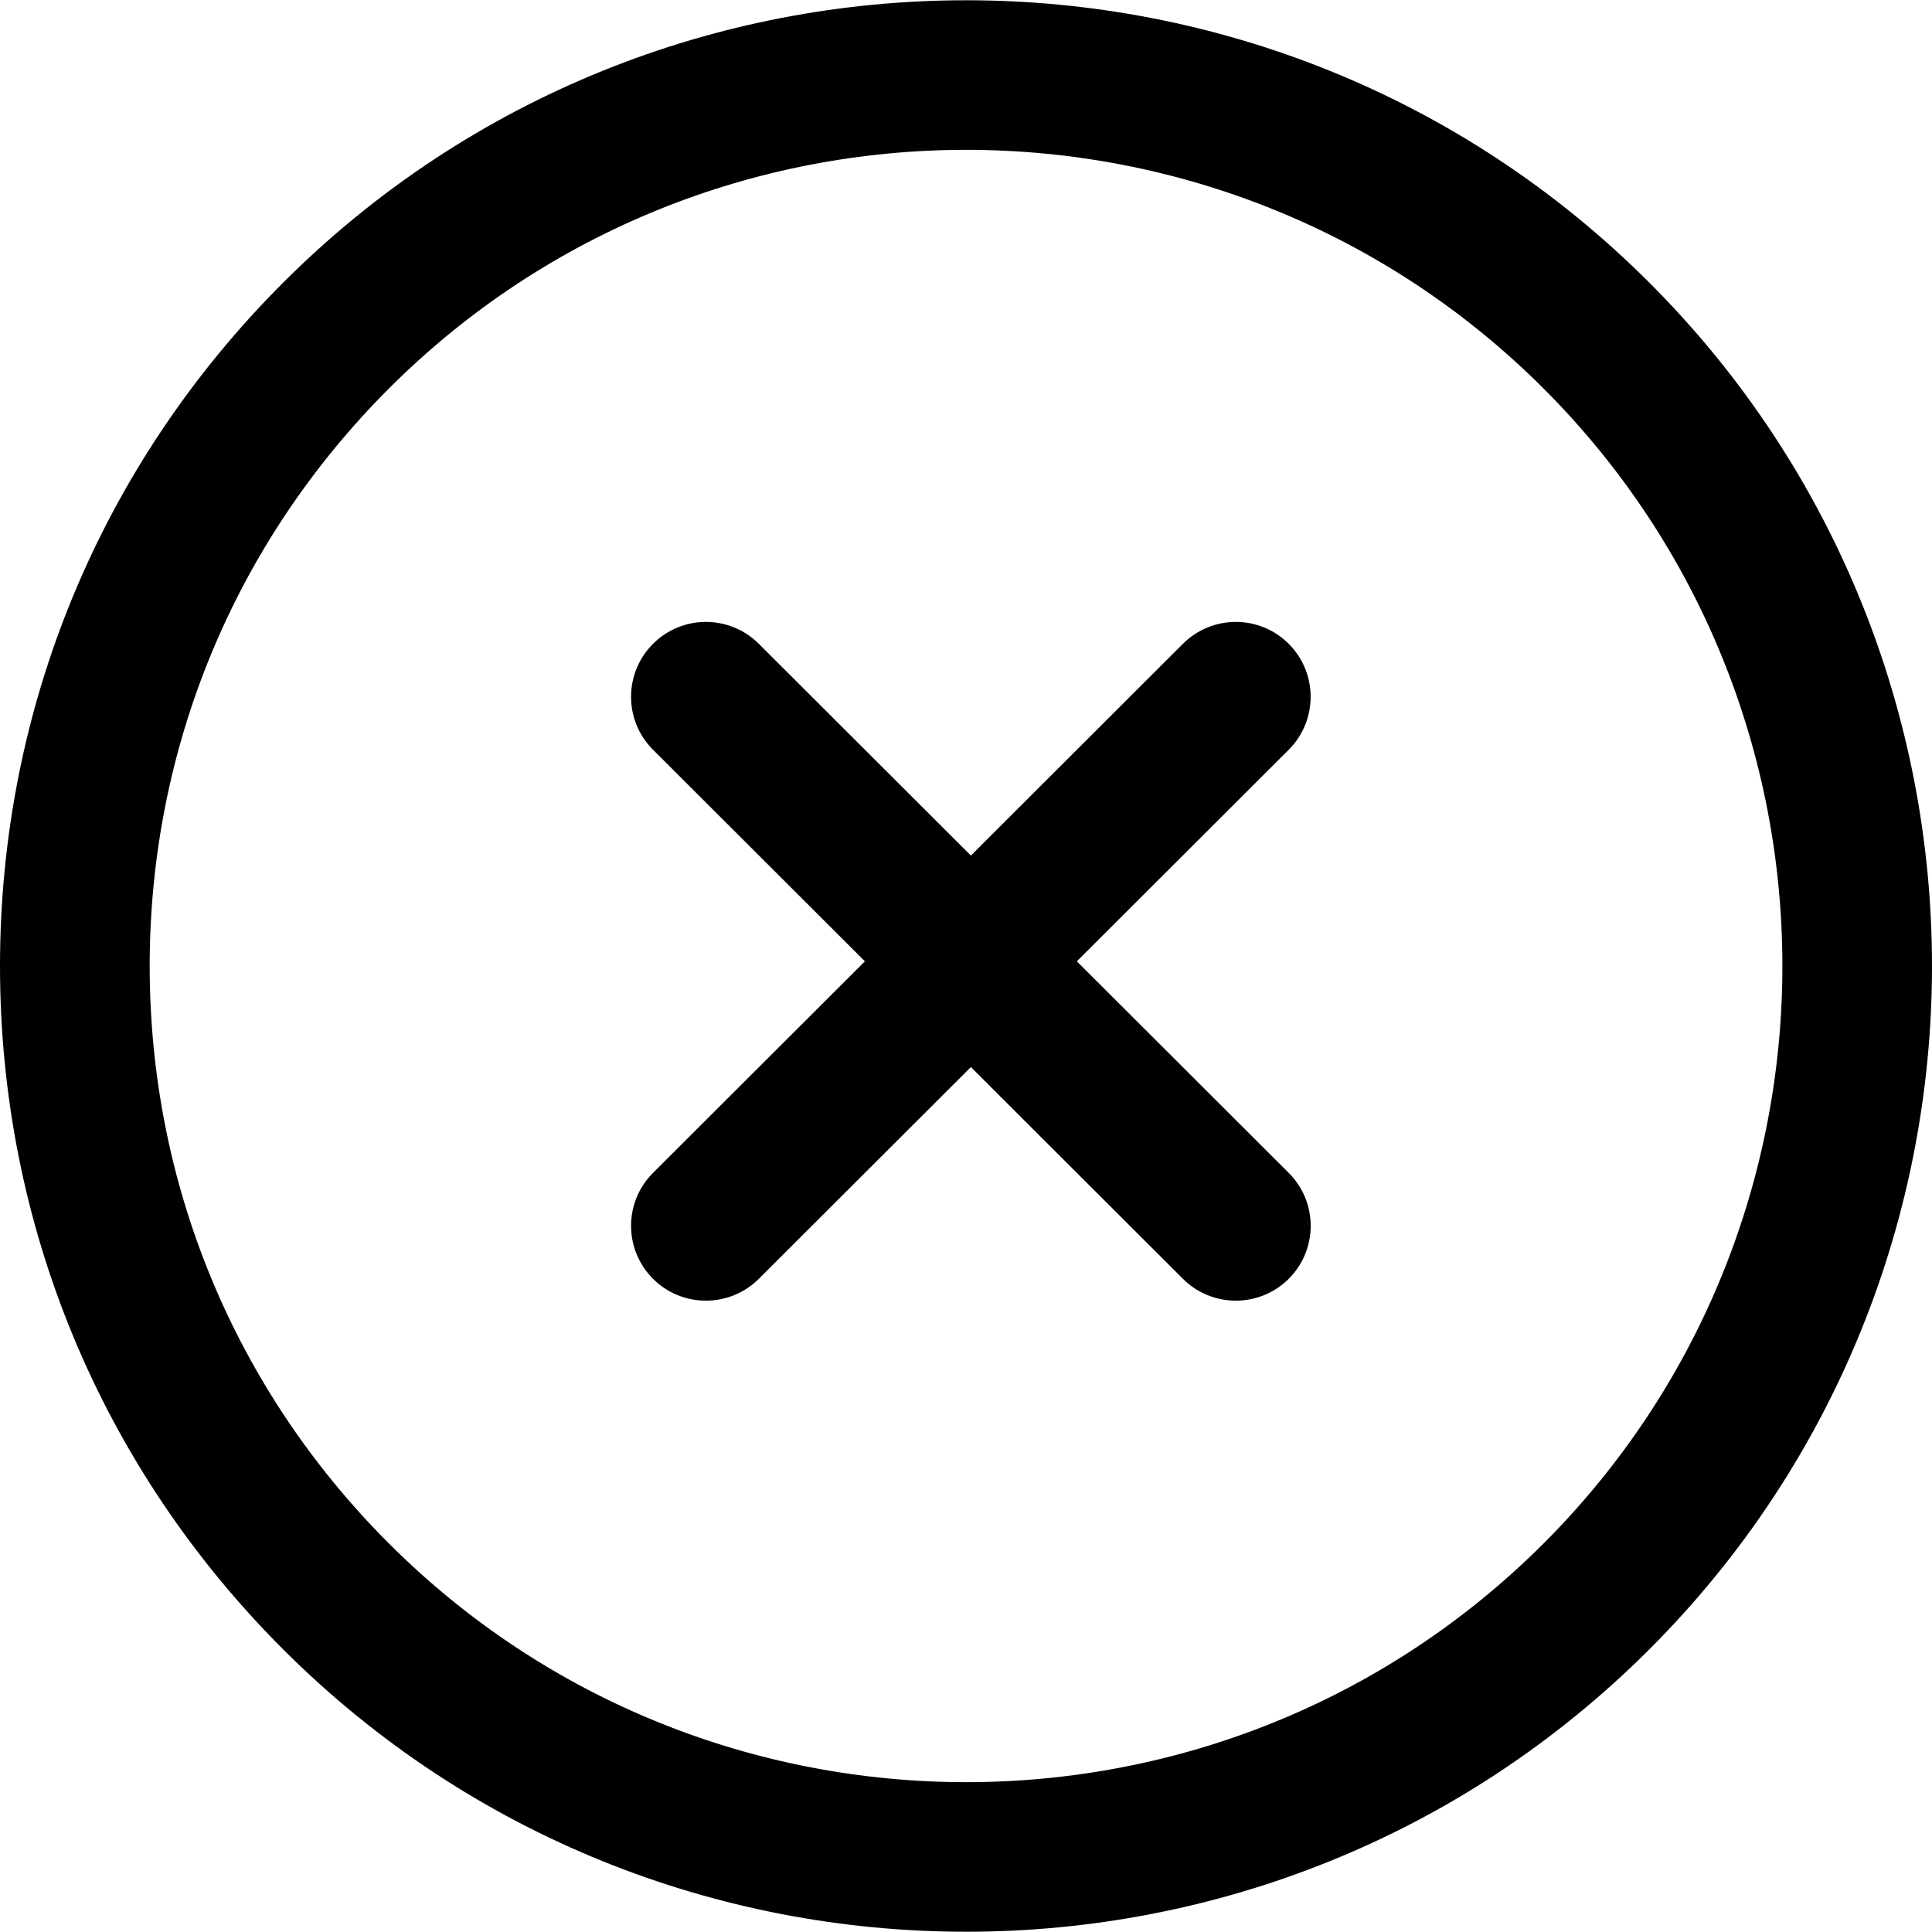
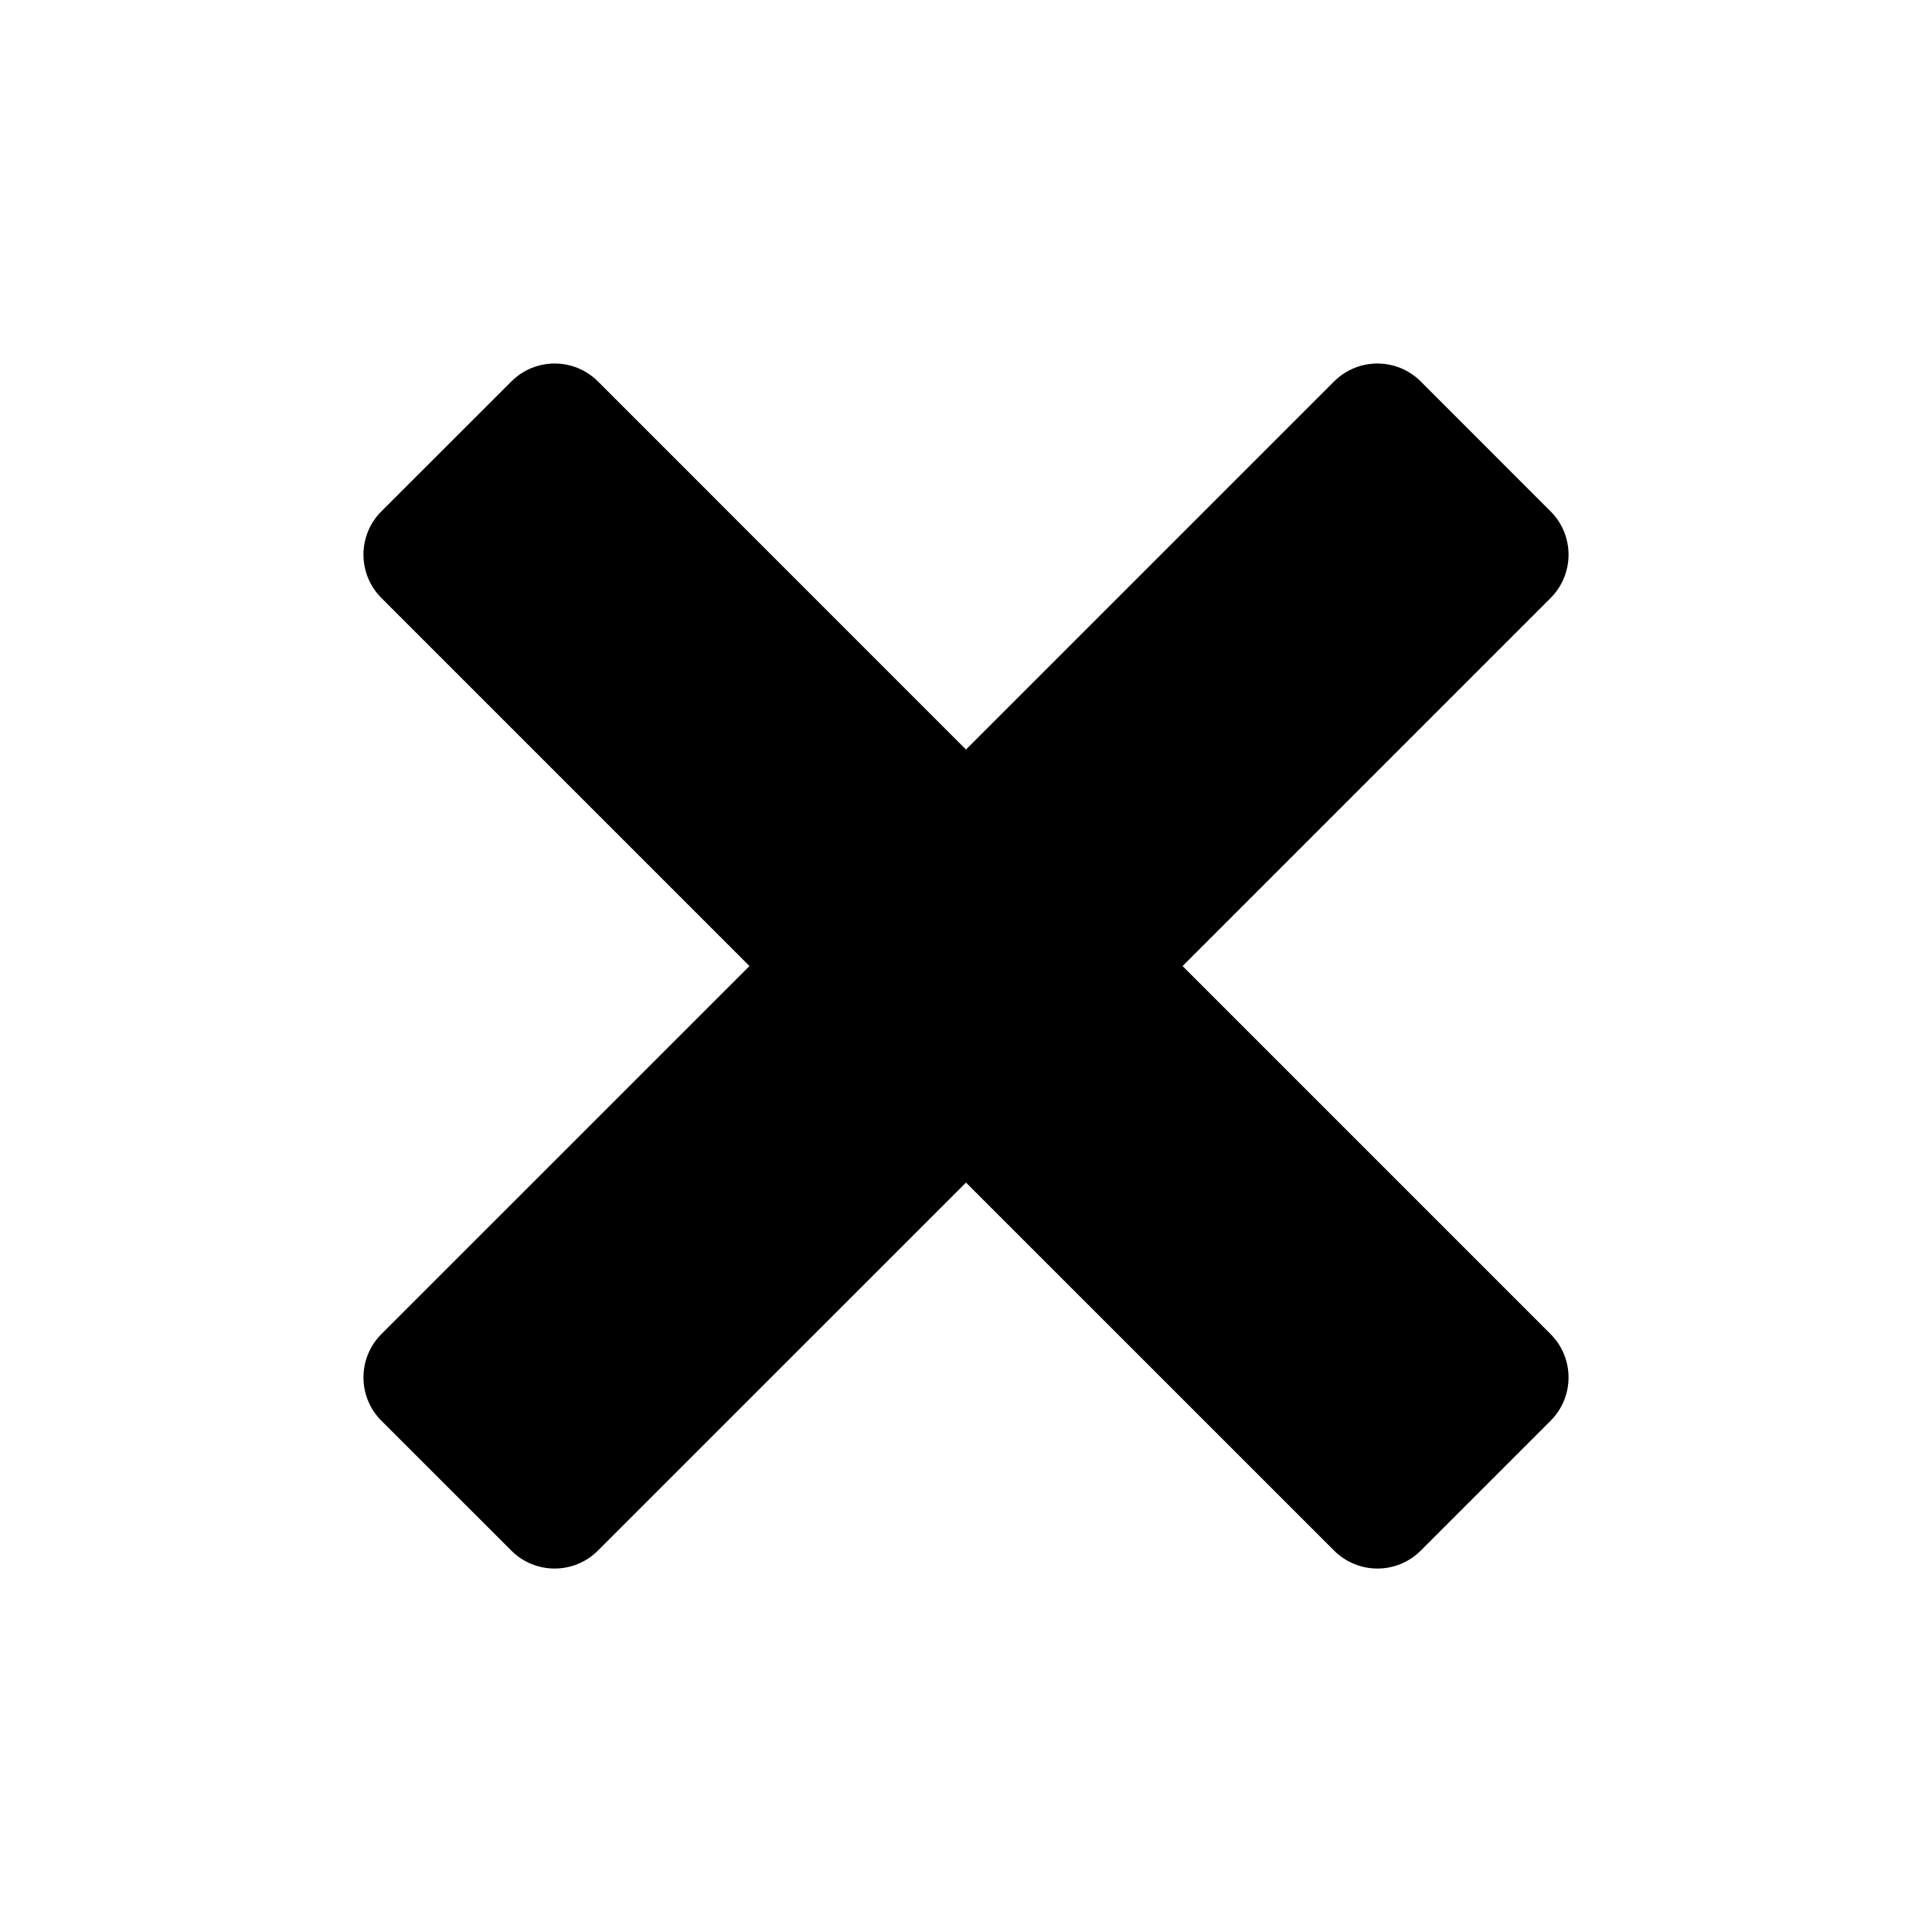
- <svg xmlns="http://www.w3.org/2000/svg" version="1.1" id="Capa_1" x="0px" y="0px" viewBox="0 0 511.995 511.995" style="enable-background:new 0 0 511.995 511.995;" xml:space="preserve">
-   <g>
-     <g>
-       <path d="M437.126,74.939c-99.826-99.826-262.307-99.826-362.133,0C26.637,123.314,0,187.617,0,256.005    s26.637,132.691,74.993,181.047c49.923,49.923,115.495,74.874,181.066,74.874s131.144-24.951,181.066-74.874    C536.951,337.226,536.951,174.784,437.126,74.939z M409.08,409.006c-84.375,84.375-221.667,84.375-306.042,0    c-40.858-40.858-63.37-95.204-63.37-153.001s22.512-112.143,63.37-153.021c84.375-84.375,221.667-84.355,306.042,0    C493.435,187.359,493.435,324.651,409.08,409.006z" />
-     </g>
-   </g>
-   <g>
-     <g>
-       <path d="M341.525,310.827l-56.151-56.071l56.151-56.071c7.735-7.735,7.735-20.29,0.02-28.046    c-7.755-7.775-20.31-7.755-28.065-0.02l-56.19,56.111l-56.19-56.111c-7.755-7.735-20.31-7.755-28.065,0.02    c-7.735,7.755-7.735,20.31,0.02,28.046l56.151,56.071l-56.151,56.071c-7.755,7.735-7.755,20.29-0.02,28.046    c3.868,3.887,8.965,5.811,14.043,5.811s10.155-1.944,14.023-5.792l56.19-56.111l56.19,56.111    c3.868,3.868,8.945,5.792,14.023,5.792c5.078,0,10.175-1.944,14.043-5.811C349.28,331.117,349.28,318.562,341.525,310.827z" />
-     </g>
-   </g>
-   <g>
- </g>
-   <g>
- </g>
-   <g>
- </g>
-   <g>
- </g>
-   <g>
- </g>
-   <g>
- </g>
-   <g>
- </g>
-   <g>
- </g>
-   <g>
- </g>
-   <g>
- </g>
-   <g>
- </g>
-   <g>
- </g>
-   <g>
- </g>
-   <g>
- </g>
-   <g>
- </g>
+ <svg xmlns="http://www.w3.org/2000/svg" fill="#000000" width="300px" height="300px" viewBox="0 0 32 32" version="1.1">
+   <path d="M19.587 16.001l6.096 6.096c0.396 0.396 0.396 1.039 0 1.435l-2.151 2.151c-0.396 0.396-1.038 0.396-1.435 0l-6.097-6.096-6.097 6.096c-0.396 0.396-1.038 0.396-1.434 0l-2.152-2.151c-0.396-0.396-0.396-1.038 0-1.435l6.097-6.096-6.097-6.097c-0.396-0.396-0.396-1.039 0-1.435l2.153-2.151c0.396-0.396 1.038-0.396 1.434 0l6.096 6.097 6.097-6.097c0.396-0.396 1.038-0.396 1.435 0l2.151 2.152c0.396 0.396 0.396 1.038 0 1.435l-6.096 6.096z" />
</svg>
